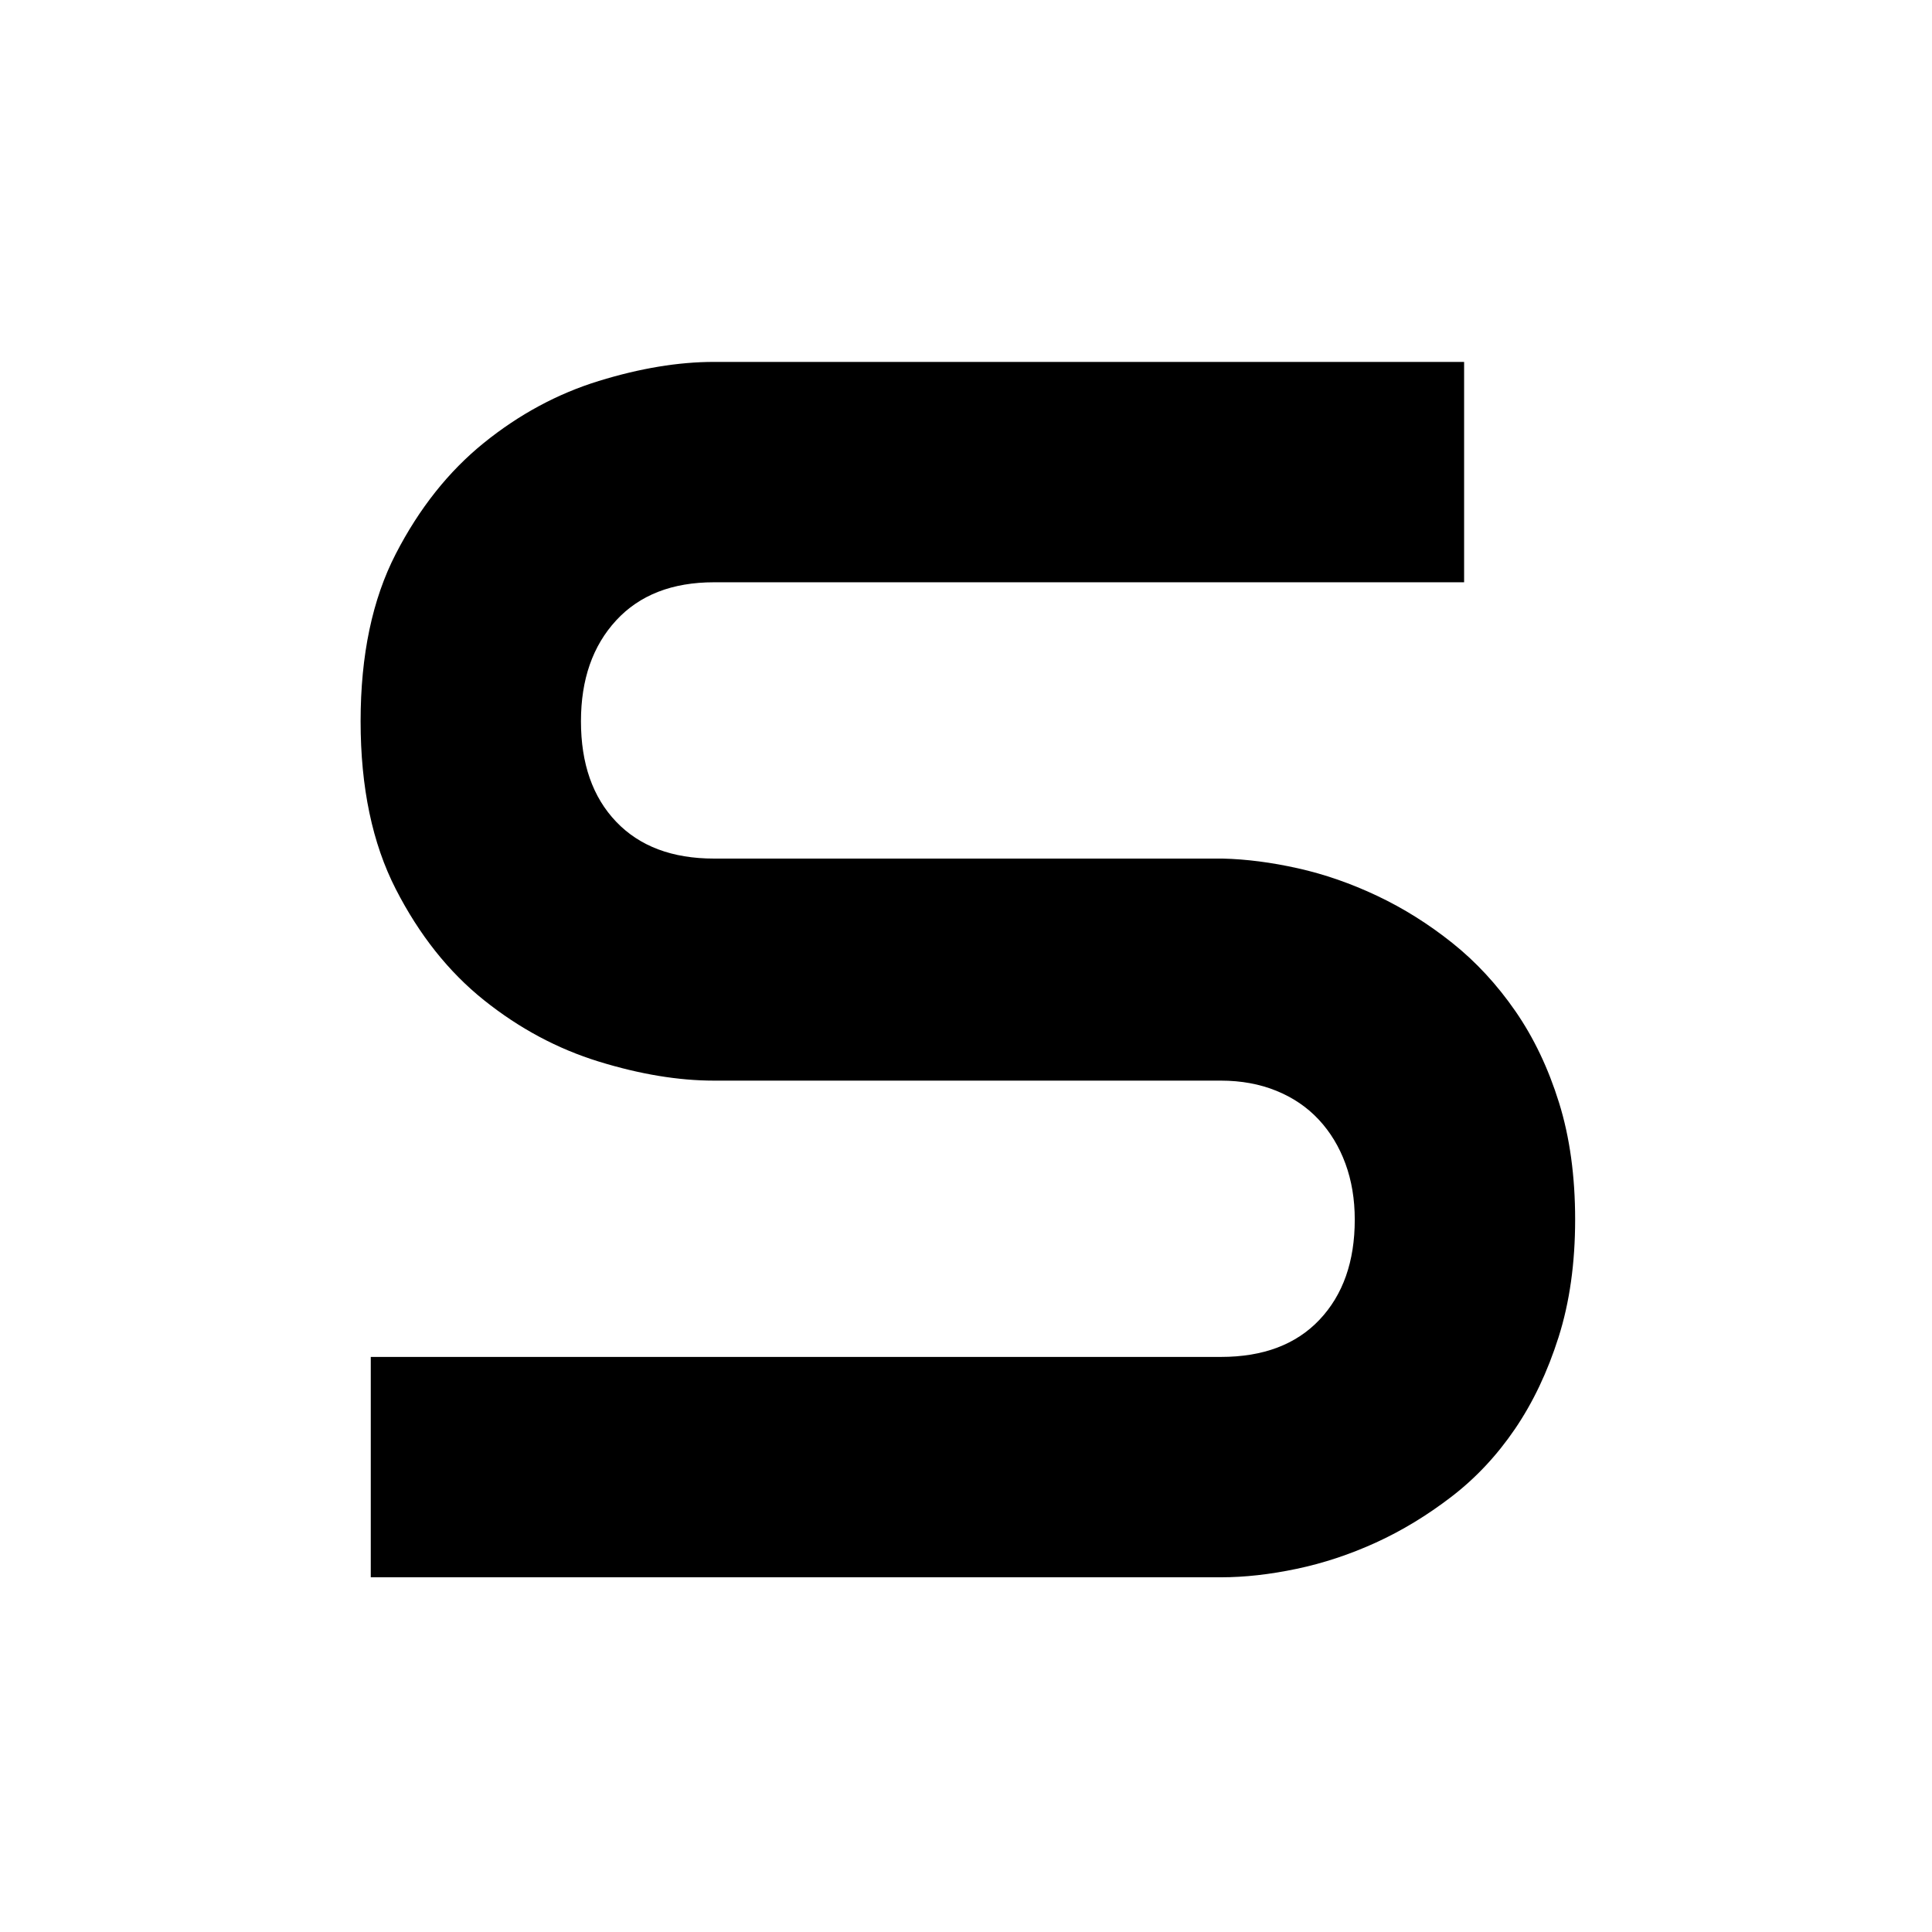
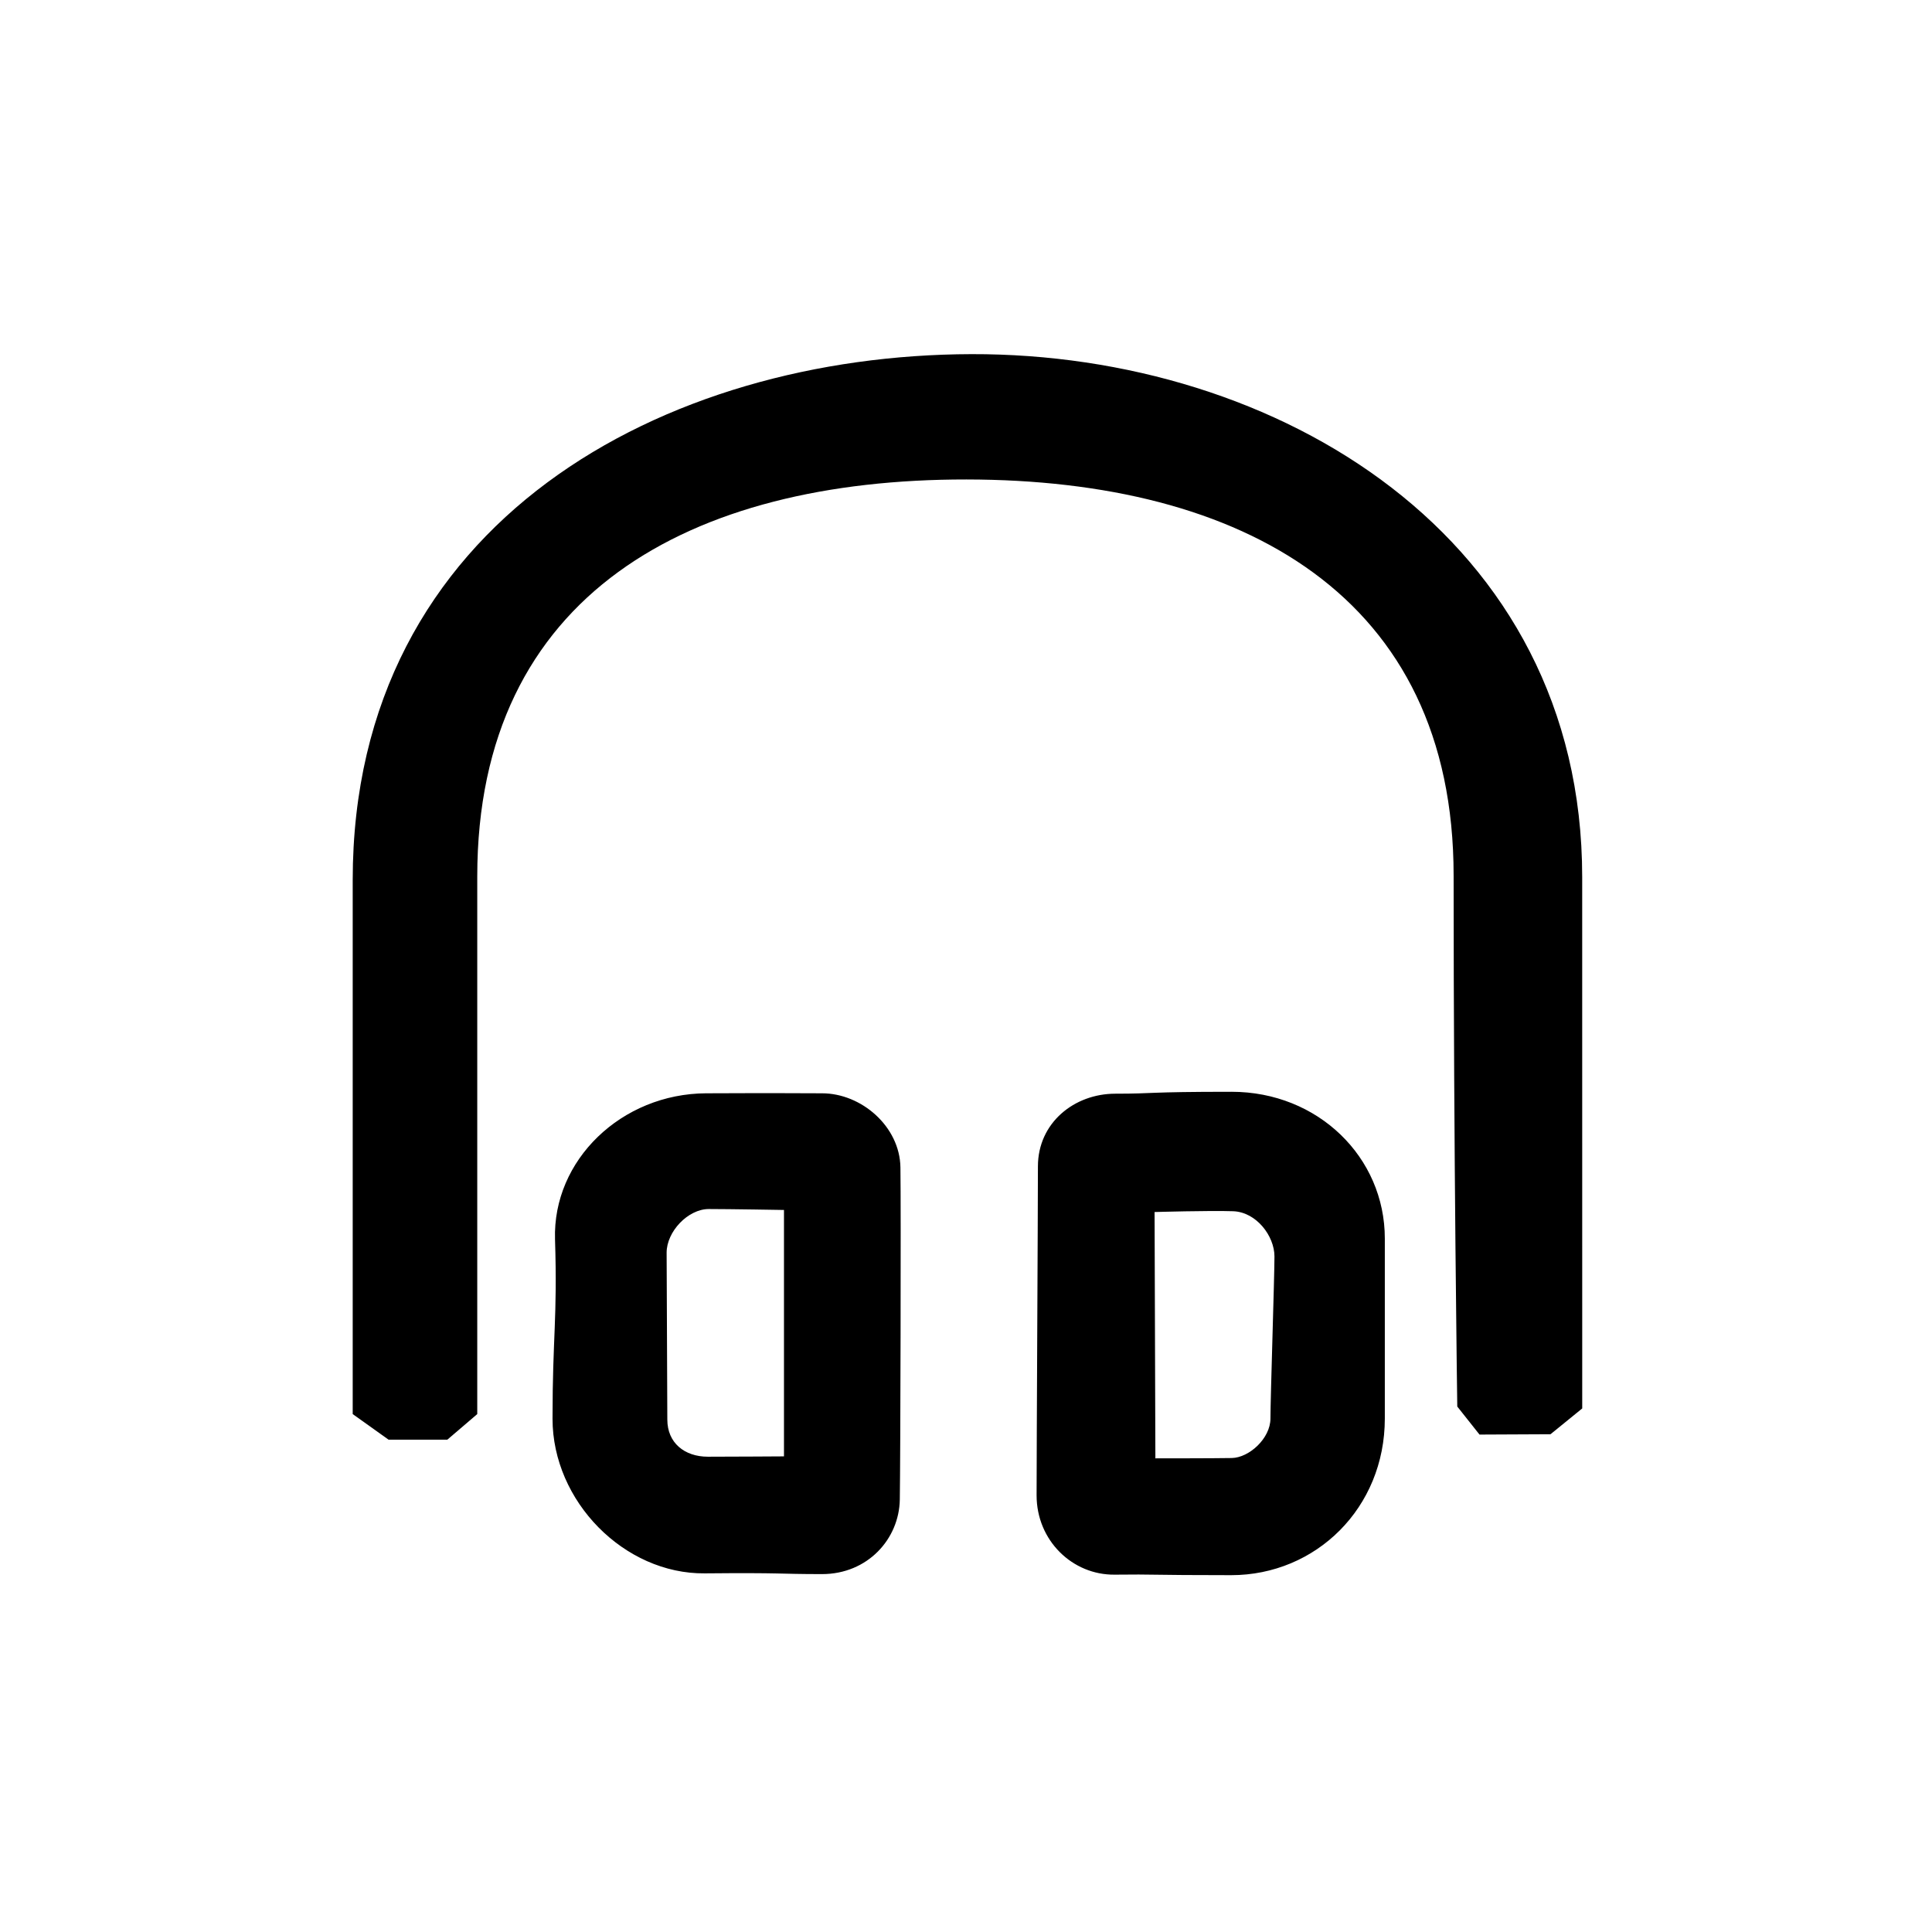
<svg xmlns="http://www.w3.org/2000/svg" width="256" height="256">
-   <path d="M208.714 161.607c0 5.765-.73 10.95-2.19 15.555-1.46 4.604-3.388 8.666-5.784 12.185s-5.203 6.513-8.423 8.984c-3.219 2.47-6.55 4.492-9.995 6.065-3.444 1.572-6.944 2.732-10.5 3.481-3.557.749-6.907 1.123-10.051 1.123H49.129v-29.2H161.77c5.615 0 9.976-1.646 13.083-4.94 3.107-3.295 4.66-7.712 4.66-13.253 0-2.695-.411-5.166-1.235-7.412-.823-2.246-2.002-4.192-3.537-5.84-1.535-1.647-3.407-2.92-5.616-3.818-2.208-.898-4.66-1.348-7.355-1.348H94.612c-4.717 0-9.808-.842-15.273-2.526-5.466-1.685-10.538-4.399-15.217-8.142-4.68-3.744-8.573-8.648-11.68-14.712-3.107-6.065-4.66-13.477-4.66-22.237 0-8.76 1.553-16.153 4.66-22.18 3.107-6.027 7-10.93 11.68-14.712 4.679-3.78 9.751-6.513 15.217-8.198 5.465-1.685 10.556-2.527 15.273-2.527h99.39v29.2h-99.39c-5.54 0-9.864 1.684-12.97 5.053-3.108 3.37-4.662 7.824-4.662 13.364 0 5.616 1.554 10.052 4.661 13.308 3.107 3.257 7.43 4.886 12.971 4.886h67.383c3.145.074 6.476.505 9.995 1.291 3.52.786 7.02 2.003 10.5 3.65 3.482 1.647 6.795 3.725 9.94 6.233 3.144 2.508 5.933 5.522 8.366 9.04 2.434 3.52 4.362 7.562 5.784 12.13 1.423 4.566 2.134 9.732 2.134 15.497z" fill-rule="evenodd" />
+   <g fill-rule="evenodd">
+     <path d="M46.735 116.622c0-47.684 41.426-69.596 81.994-69.696 40.567-.1 80.92 24.207 80.92 69.292 0 45.086.004 70.408.004 70.408l-4.204 3.418-9.406.045-2.946-3.716s-.485-33.33-.485-70.36c0-37.031-27.957-52.448-64.552-52.481-36.595-.033-64.821 15.18-64.821 52.613v71.228l-3.966 3.393H51.49l-4.755-3.393v-70.75z" />
+     <path d="M147.773 144.92c5.397 0 3.968-.253 15.42-.253 11.454 0 20.303 8.673 20.303 19.444v23.847c0 11.872-9.148 20.76-20.36 20.76-11.214 0-9.847-.135-15.433-.068s-10.349-4.51-10.349-10.51.176-37.786.176-43.587c0-5.8 4.845-9.632 10.243-9.632zm5.214 15.68l.107 32.639s7.836 0 10.124-.043c2.288-.042 5.123-2.588 5.123-5.242 0-2.655.532-18.77.532-21.468 0-2.698-2.388-5.886-5.484-5.992-3.097-.107-10.402.106-10.402.106zm-59.403-15.732c11.228-.048 10.137 0 15.342 0s10.303 4.385 10.385 9.819c.082 5.433 0 38.77-.082 44.005-.081 5.235-4.267 9.885-10.303 9.885-6.035 0-4.906-.196-15.551-.098s-20.162-9.532-20.162-20.48.661-13.256.33-23.772c-.33-10.516 8.813-19.311 20.041-19.36zm-5.253 21.12c0 2.807.093 19.047.093 22.116 0 3.068 2.26 4.918 5.38 4.918s10.077-.045 10.077-.045v-32.65s-7.217-.124-9.964-.124c-2.748 0-5.586 2.98-5.586 5.786z" />
+   </g>
</svg>
